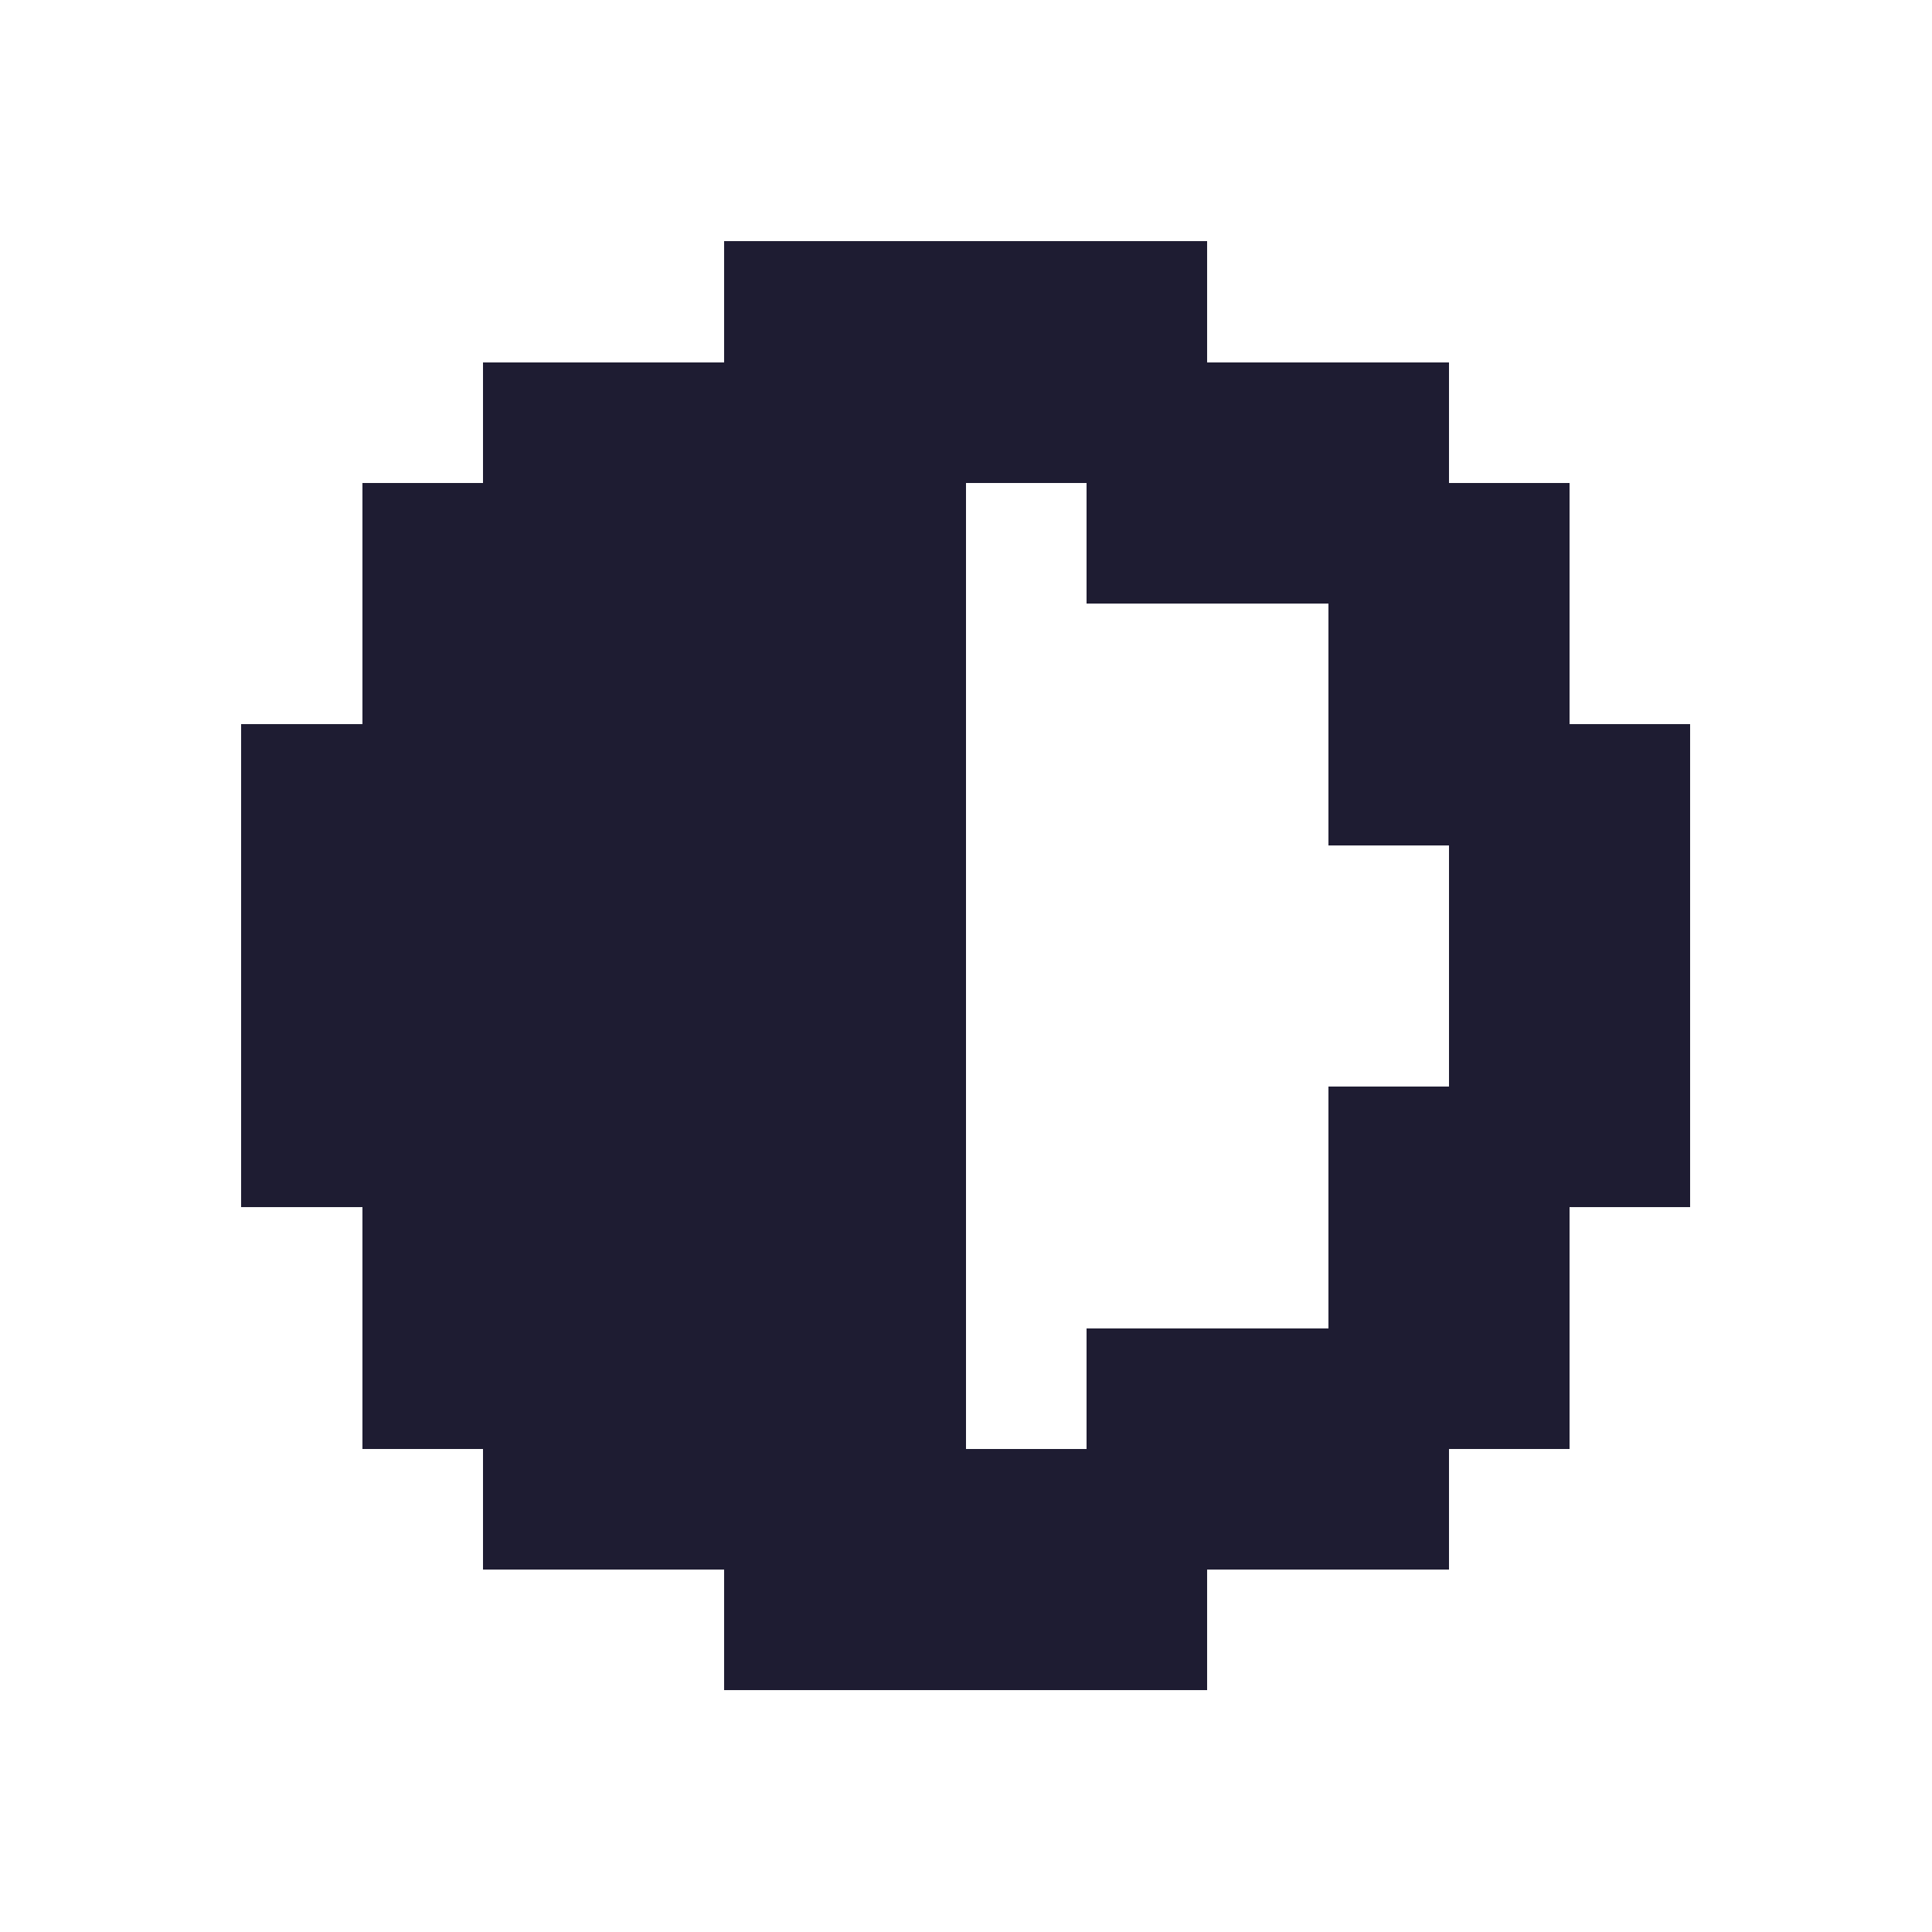
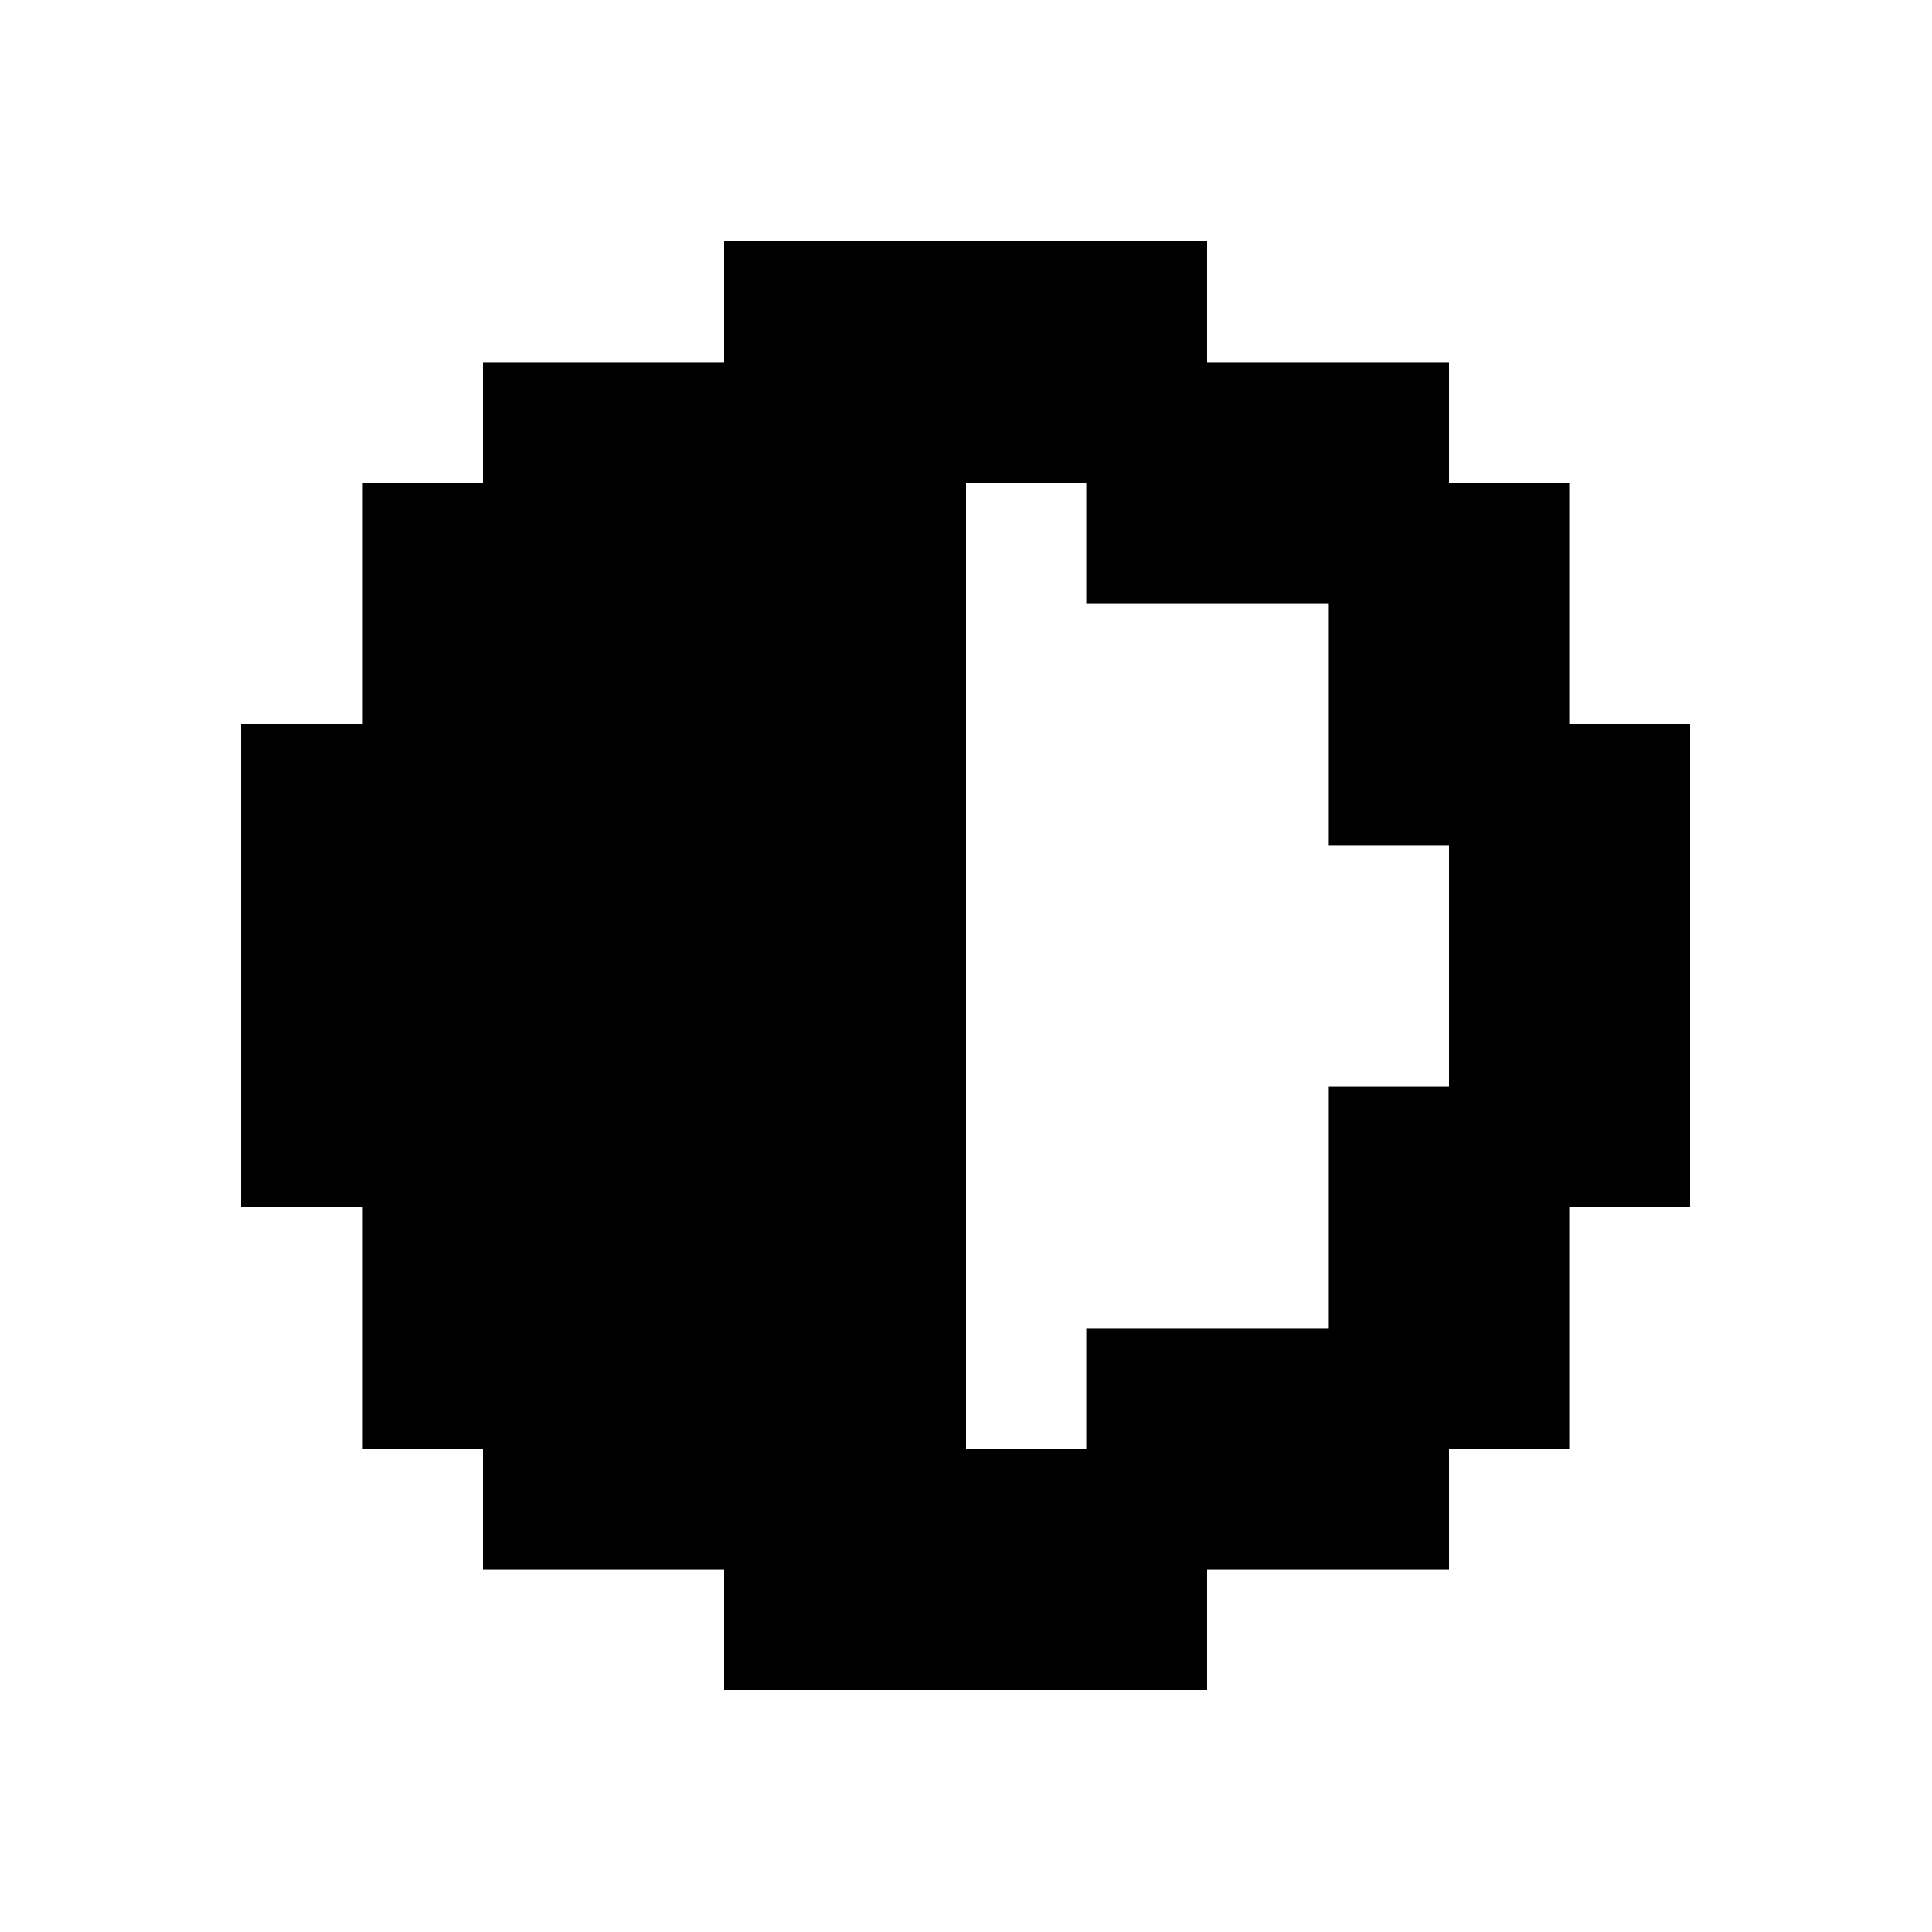
<svg xmlns="http://www.w3.org/2000/svg" version="1.1" width="16" height="16" shape-rendering="crispEdges">
-   <rect x="6" y="2" width="1" height="1" fill="#1E1C32" />
-   <rect x="7" y="2" width="1" height="1" fill="#1E1C32" />
-   <rect x="8" y="2" width="1" height="1" fill="#1E1C32" />
-   <rect x="9" y="2" width="1" height="1" fill="#1E1C32" />
-   <rect x="4" y="3" width="1" height="1" fill="#1E1C32" />
-   <rect x="5" y="3" width="1" height="1" fill="#1E1C32" />
-   <rect x="6" y="3" width="1" height="1" fill="#1E1C32" />
-   <rect x="7" y="3" width="1" height="1" fill="#1E1C32" />
-   <rect x="8" y="3" width="1" height="1" fill="#1E1C32" />
-   <rect x="9" y="3" width="1" height="1" fill="#1E1C32" />
-   <rect x="10" y="3" width="1" height="1" fill="#1E1C32" />
-   <rect x="11" y="3" width="1" height="1" fill="#1E1C32" />
-   <rect x="3" y="4" width="1" height="1" fill="#1E1C32" />
-   <rect x="4" y="4" width="1" height="1" fill="#1E1C32" />
-   <rect x="5" y="4" width="1" height="1" fill="#1E1C32" />
-   <rect x="6" y="4" width="1" height="1" fill="#1E1C32" />
-   <rect x="7" y="4" width="1" height="1" fill="#1E1C32" />
-   <rect x="9" y="4" width="1" height="1" fill="#1E1C32" />
-   <rect x="10" y="4" width="1" height="1" fill="#1E1C32" />
-   <rect x="11" y="4" width="1" height="1" fill="#1E1C32" />
-   <rect x="12" y="4" width="1" height="1" fill="#1E1C32" />
-   <rect x="3" y="5" width="1" height="1" fill="#1E1C32" />
-   <rect x="4" y="5" width="1" height="1" fill="#1E1C32" />
-   <rect x="5" y="5" width="1" height="1" fill="#1E1C32" />
-   <rect x="6" y="5" width="1" height="1" fill="#1E1C32" />
-   <rect x="7" y="5" width="1" height="1" fill="#1E1C32" />
-   <rect x="11" y="5" width="1" height="1" fill="#1E1C32" />
-   <rect x="12" y="5" width="1" height="1" fill="#1E1C32" />
-   <rect x="2" y="6" width="1" height="1" fill="#1E1C32" />
-   <rect x="3" y="6" width="1" height="1" fill="#1E1C32" />
-   <rect x="4" y="6" width="1" height="1" fill="#1E1C32" />
-   <rect x="5" y="6" width="1" height="1" fill="#1E1C32" />
-   <rect x="6" y="6" width="1" height="1" fill="#1E1C32" />
-   <rect x="7" y="6" width="1" height="1" fill="#1E1C32" />
-   <rect x="11" y="6" width="1" height="1" fill="#1E1C32" />
-   <rect x="12" y="6" width="1" height="1" fill="#1E1C32" />
-   <rect x="13" y="6" width="1" height="1" fill="#1E1C32" />
-   <rect x="2" y="7" width="1" height="1" fill="#1E1C32" />
-   <rect x="3" y="7" width="1" height="1" fill="#1E1C32" />
-   <rect x="4" y="7" width="1" height="1" fill="#1E1C32" />
-   <rect x="5" y="7" width="1" height="1" fill="#1E1C32" />
-   <rect x="6" y="7" width="1" height="1" fill="#1E1C32" />
-   <rect x="7" y="7" width="1" height="1" fill="#1E1C32" />
-   <rect x="12" y="7" width="1" height="1" fill="#1E1C32" />
-   <rect x="13" y="7" width="1" height="1" fill="#1E1C32" />
-   <rect x="2" y="8" width="1" height="1" fill="#1E1C32" />
-   <rect x="3" y="8" width="1" height="1" fill="#1E1C32" />
-   <rect x="4" y="8" width="1" height="1" fill="#1E1C32" />
-   <rect x="5" y="8" width="1" height="1" fill="#1E1C32" />
-   <rect x="6" y="8" width="1" height="1" fill="#1E1C32" />
-   <rect x="7" y="8" width="1" height="1" fill="#1E1C32" />
-   <rect x="12" y="8" width="1" height="1" fill="#1E1C32" />
-   <rect x="13" y="8" width="1" height="1" fill="#1E1C32" />
-   <rect x="2" y="9" width="1" height="1" fill="#1E1C32" />
-   <rect x="3" y="9" width="1" height="1" fill="#1E1C32" />
-   <rect x="4" y="9" width="1" height="1" fill="#1E1C32" />
-   <rect x="5" y="9" width="1" height="1" fill="#1E1C32" />
-   <rect x="6" y="9" width="1" height="1" fill="#1E1C32" />
-   <rect x="7" y="9" width="1" height="1" fill="#1E1C32" />
-   <rect x="11" y="9" width="1" height="1" fill="#1E1C32" />
-   <rect x="12" y="9" width="1" height="1" fill="#1E1C32" />
-   <rect x="13" y="9" width="1" height="1" fill="#1E1C32" />
-   <rect x="3" y="10" width="1" height="1" fill="#1E1C32" />
-   <rect x="4" y="10" width="1" height="1" fill="#1E1C32" />
-   <rect x="5" y="10" width="1" height="1" fill="#1E1C32" />
-   <rect x="6" y="10" width="1" height="1" fill="#1E1C32" />
-   <rect x="7" y="10" width="1" height="1" fill="#1E1C32" />
-   <rect x="11" y="10" width="1" height="1" fill="#1E1C32" />
-   <rect x="12" y="10" width="1" height="1" fill="#1E1C32" />
-   <rect x="3" y="11" width="1" height="1" fill="#1E1C32" />
-   <rect x="4" y="11" width="1" height="1" fill="#1E1C32" />
-   <rect x="5" y="11" width="1" height="1" fill="#1E1C32" />
-   <rect x="6" y="11" width="1" height="1" fill="#1E1C32" />
-   <rect x="7" y="11" width="1" height="1" fill="#1E1C32" />
-   <rect x="9" y="11" width="1" height="1" fill="#1E1C32" />
-   <rect x="10" y="11" width="1" height="1" fill="#1E1C32" />
-   <rect x="11" y="11" width="1" height="1" fill="#1E1C32" />
-   <rect x="12" y="11" width="1" height="1" fill="#1E1C32" />
-   <rect x="4" y="12" width="1" height="1" fill="#1E1C32" />
-   <rect x="5" y="12" width="1" height="1" fill="#1E1C32" />
-   <rect x="6" y="12" width="1" height="1" fill="#1E1C32" />
-   <rect x="7" y="12" width="1" height="1" fill="#1E1C32" />
-   <rect x="8" y="12" width="1" height="1" fill="#1E1C32" />
-   <rect x="9" y="12" width="1" height="1" fill="#1E1C32" />
-   <rect x="10" y="12" width="1" height="1" fill="#1E1C32" />
-   <rect x="11" y="12" width="1" height="1" fill="#1E1C32" />
-   <rect x="6" y="13" width="1" height="1" fill="#1E1C32" />
-   <rect x="7" y="13" width="1" height="1" fill="#1E1C32" />
-   <rect x="8" y="13" width="1" height="1" fill="#1E1C32" />
-   <rect x="9" y="13" width="1" height="1" fill="#1E1C32" />
+   <rect x="6" y="2" width="1" height="1" fill="#000000" />
+   <rect x="7" y="2" width="1" height="1" fill="#000000" />
+   <rect x="8" y="2" width="1" height="1" fill="#000000" />
+   <rect x="9" y="2" width="1" height="1" fill="#000000" />
+   <rect x="4" y="3" width="1" height="1" fill="#000000" />
+   <rect x="5" y="3" width="1" height="1" fill="#000000" />
+   <rect x="6" y="3" width="1" height="1" fill="#000000" />
+   <rect x="7" y="3" width="1" height="1" fill="#000000" />
+   <rect x="8" y="3" width="1" height="1" fill="#000000" />
+   <rect x="9" y="3" width="1" height="1" fill="#000000" />
+   <rect x="10" y="3" width="1" height="1" fill="#000000" />
+   <rect x="11" y="3" width="1" height="1" fill="#000000" />
+   <rect x="3" y="4" width="1" height="1" fill="#000000" />
+   <rect x="4" y="4" width="1" height="1" fill="#000000" />
+   <rect x="5" y="4" width="1" height="1" fill="#000000" />
+   <rect x="6" y="4" width="1" height="1" fill="#000000" />
+   <rect x="7" y="4" width="1" height="1" fill="#000000" />
+   <rect x="9" y="4" width="1" height="1" fill="#000000" />
+   <rect x="10" y="4" width="1" height="1" fill="#000000" />
+   <rect x="11" y="4" width="1" height="1" fill="#000000" />
+   <rect x="12" y="4" width="1" height="1" fill="#000000" />
+   <rect x="3" y="5" width="1" height="1" fill="#000000" />
+   <rect x="4" y="5" width="1" height="1" fill="#000000" />
+   <rect x="5" y="5" width="1" height="1" fill="#000000" />
+   <rect x="6" y="5" width="1" height="1" fill="#000000" />
+   <rect x="7" y="5" width="1" height="1" fill="#000000" />
+   <rect x="11" y="5" width="1" height="1" fill="#000000" />
+   <rect x="12" y="5" width="1" height="1" fill="#000000" />
+   <rect x="2" y="6" width="1" height="1" fill="#000000" />
+   <rect x="3" y="6" width="1" height="1" fill="#000000" />
+   <rect x="4" y="6" width="1" height="1" fill="#000000" />
+   <rect x="5" y="6" width="1" height="1" fill="#000000" />
+   <rect x="6" y="6" width="1" height="1" fill="#000000" />
+   <rect x="7" y="6" width="1" height="1" fill="#000000" />
+   <rect x="11" y="6" width="1" height="1" fill="#000000" />
+   <rect x="12" y="6" width="1" height="1" fill="#000000" />
+   <rect x="13" y="6" width="1" height="1" fill="#000000" />
+   <rect x="2" y="7" width="1" height="1" fill="#000000" />
+   <rect x="3" y="7" width="1" height="1" fill="#000000" />
+   <rect x="4" y="7" width="1" height="1" fill="#000000" />
+   <rect x="5" y="7" width="1" height="1" fill="#000000" />
+   <rect x="6" y="7" width="1" height="1" fill="#000000" />
+   <rect x="7" y="7" width="1" height="1" fill="#000000" />
+   <rect x="12" y="7" width="1" height="1" fill="#000000" />
+   <rect x="13" y="7" width="1" height="1" fill="#000000" />
+   <rect x="2" y="8" width="1" height="1" fill="#000000" />
+   <rect x="3" y="8" width="1" height="1" fill="#000000" />
+   <rect x="4" y="8" width="1" height="1" fill="#000000" />
+   <rect x="5" y="8" width="1" height="1" fill="#000000" />
+   <rect x="6" y="8" width="1" height="1" fill="#000000" />
+   <rect x="7" y="8" width="1" height="1" fill="#000000" />
+   <rect x="12" y="8" width="1" height="1" fill="#000000" />
+   <rect x="13" y="8" width="1" height="1" fill="#000000" />
+   <rect x="2" y="9" width="1" height="1" fill="#000000" />
+   <rect x="3" y="9" width="1" height="1" fill="#000000" />
+   <rect x="4" y="9" width="1" height="1" fill="#000000" />
+   <rect x="5" y="9" width="1" height="1" fill="#000000" />
+   <rect x="6" y="9" width="1" height="1" fill="#000000" />
+   <rect x="7" y="9" width="1" height="1" fill="#000000" />
+   <rect x="11" y="9" width="1" height="1" fill="#000000" />
+   <rect x="12" y="9" width="1" height="1" fill="#000000" />
+   <rect x="13" y="9" width="1" height="1" fill="#000000" />
+   <rect x="3" y="10" width="1" height="1" fill="#000000" />
+   <rect x="4" y="10" width="1" height="1" fill="#000000" />
+   <rect x="5" y="10" width="1" height="1" fill="#000000" />
+   <rect x="6" y="10" width="1" height="1" fill="#000000" />
+   <rect x="7" y="10" width="1" height="1" fill="#000000" />
+   <rect x="11" y="10" width="1" height="1" fill="#000000" />
+   <rect x="12" y="10" width="1" height="1" fill="#000000" />
+   <rect x="3" y="11" width="1" height="1" fill="#000000" />
+   <rect x="4" y="11" width="1" height="1" fill="#000000" />
+   <rect x="5" y="11" width="1" height="1" fill="#000000" />
+   <rect x="6" y="11" width="1" height="1" fill="#000000" />
+   <rect x="7" y="11" width="1" height="1" fill="#000000" />
+   <rect x="9" y="11" width="1" height="1" fill="#000000" />
+   <rect x="10" y="11" width="1" height="1" fill="#000000" />
+   <rect x="11" y="11" width="1" height="1" fill="#000000" />
+   <rect x="12" y="11" width="1" height="1" fill="#000000" />
+   <rect x="4" y="12" width="1" height="1" fill="#000000" />
+   <rect x="5" y="12" width="1" height="1" fill="#000000" />
+   <rect x="6" y="12" width="1" height="1" fill="#000000" />
+   <rect x="7" y="12" width="1" height="1" fill="#000000" />
+   <rect x="8" y="12" width="1" height="1" fill="#000000" />
+   <rect x="9" y="12" width="1" height="1" fill="#000000" />
+   <rect x="10" y="12" width="1" height="1" fill="#000000" />
+   <rect x="11" y="12" width="1" height="1" fill="#000000" />
+   <rect x="6" y="13" width="1" height="1" fill="#000000" />
+   <rect x="7" y="13" width="1" height="1" fill="#000000" />
+   <rect x="8" y="13" width="1" height="1" fill="#000000" />
+   <rect x="9" y="13" width="1" height="1" fill="#000000" />
</svg>
